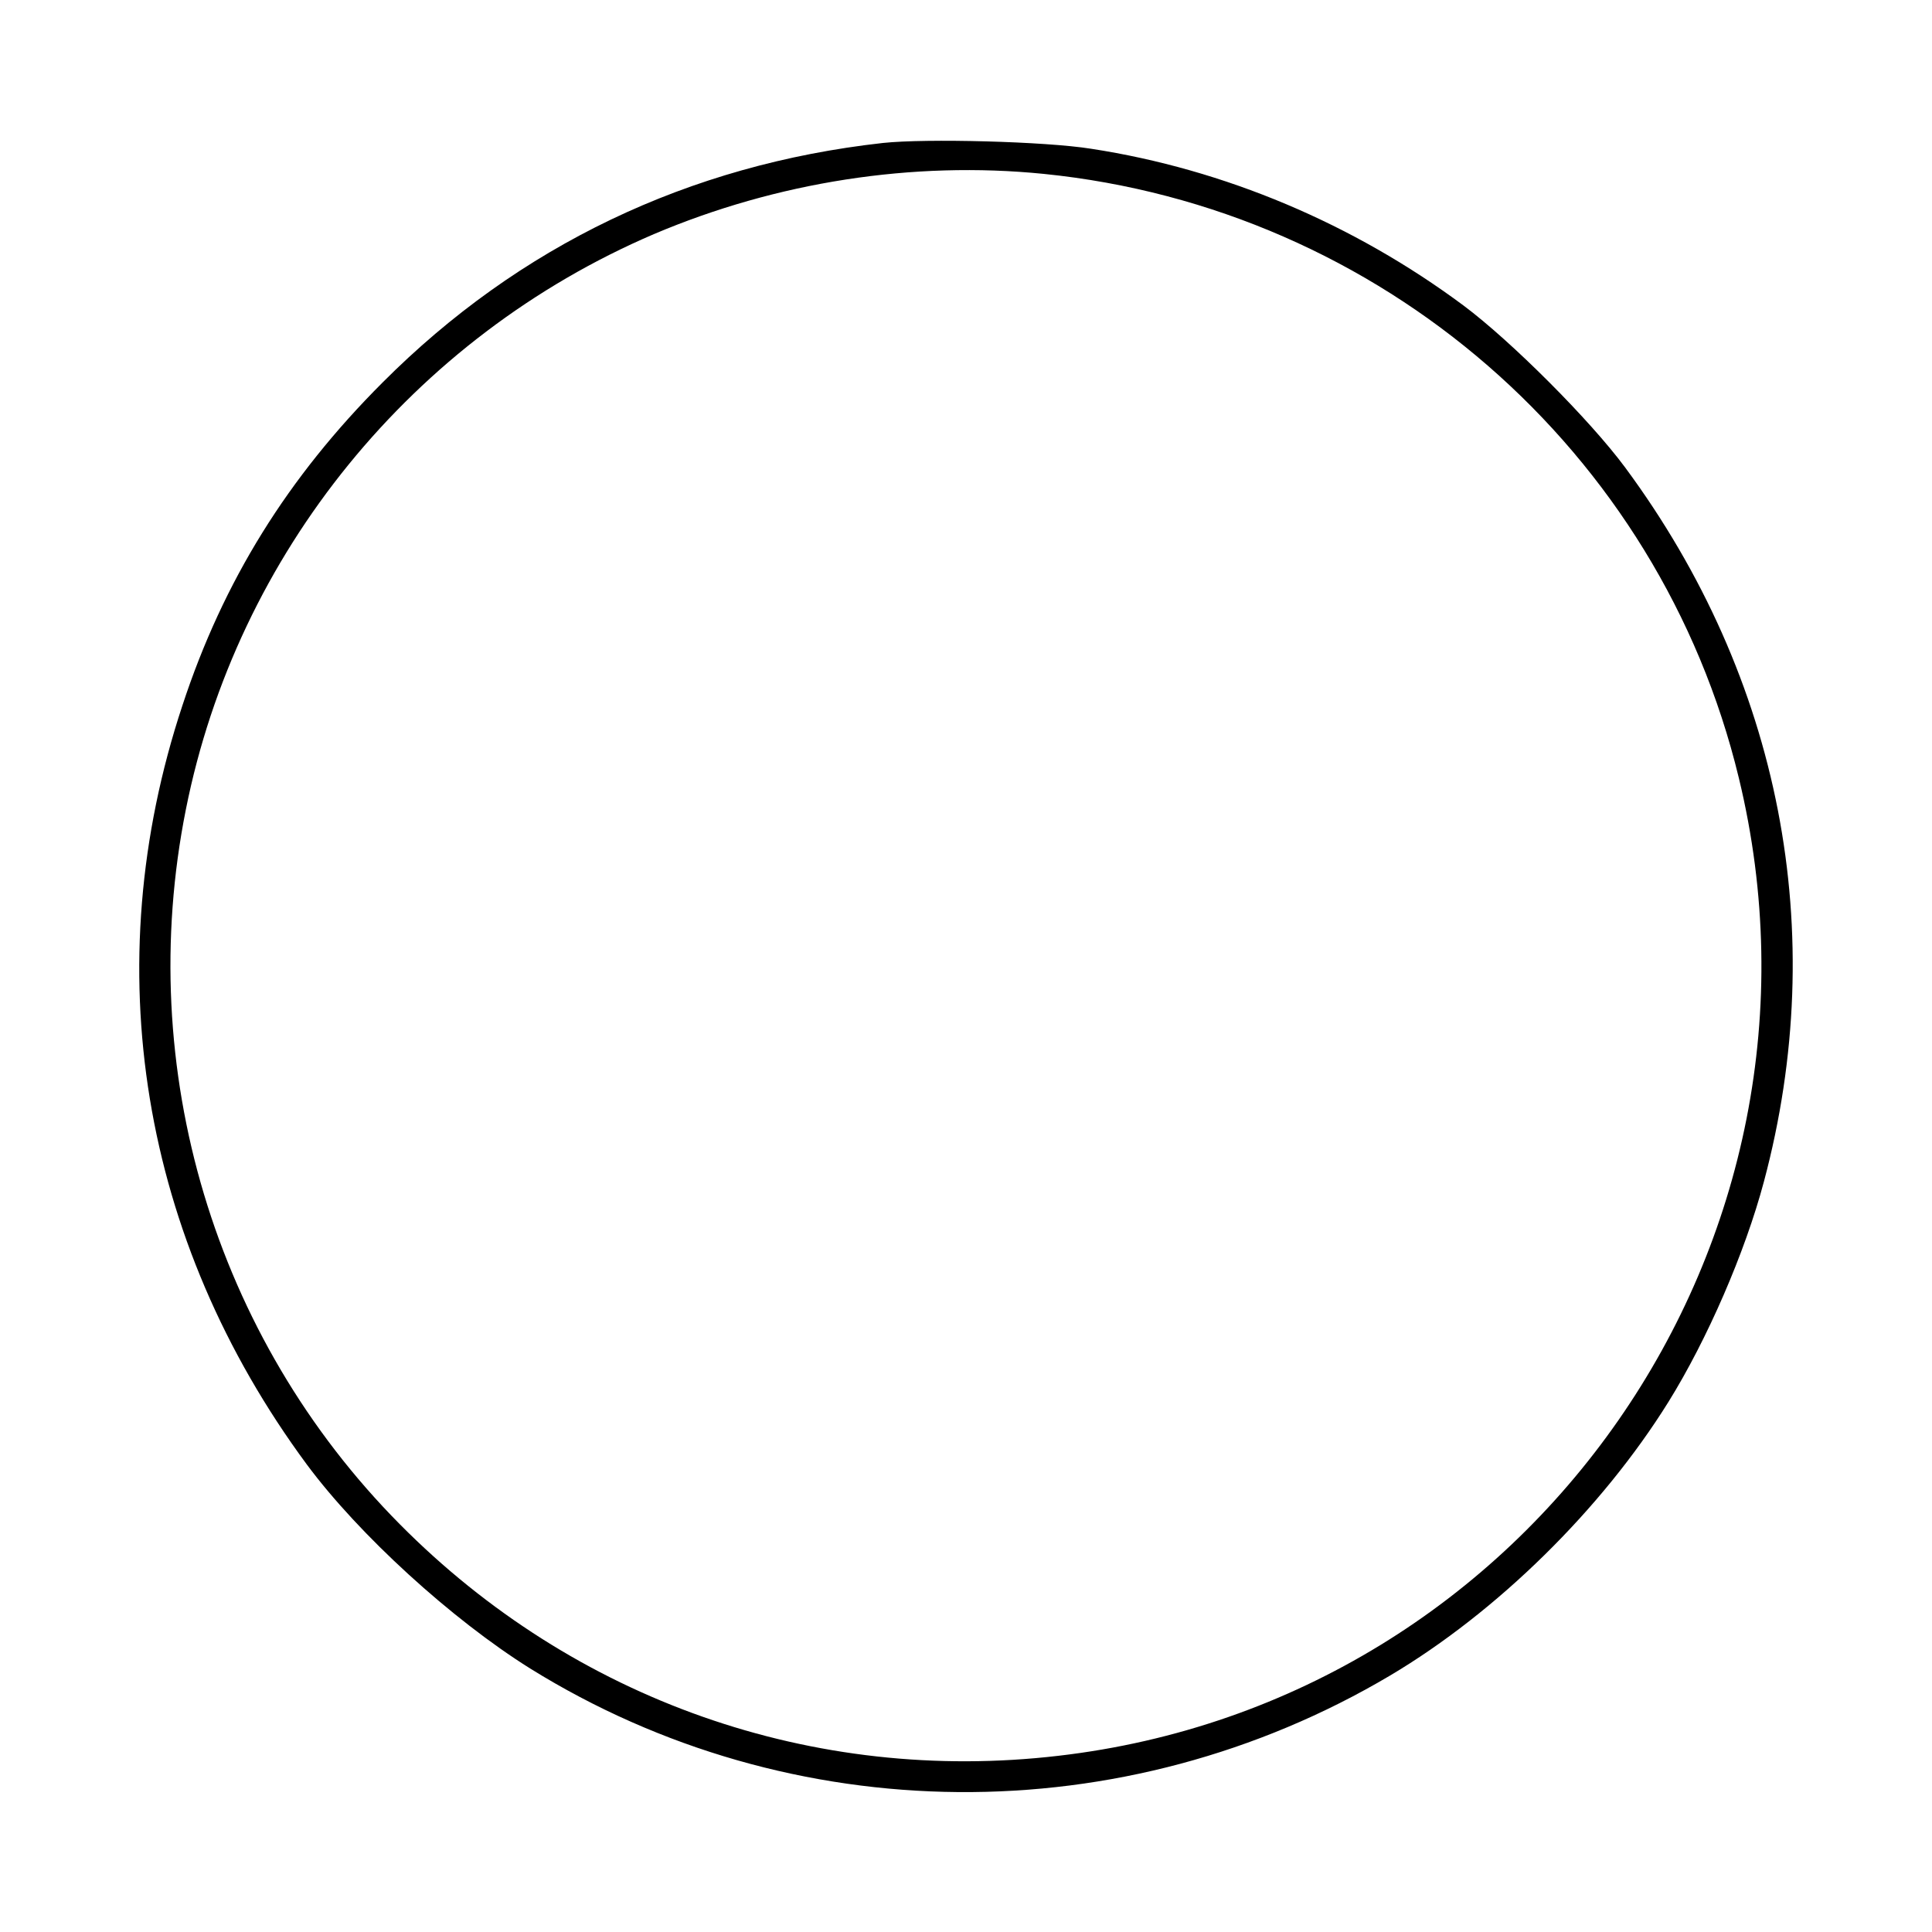
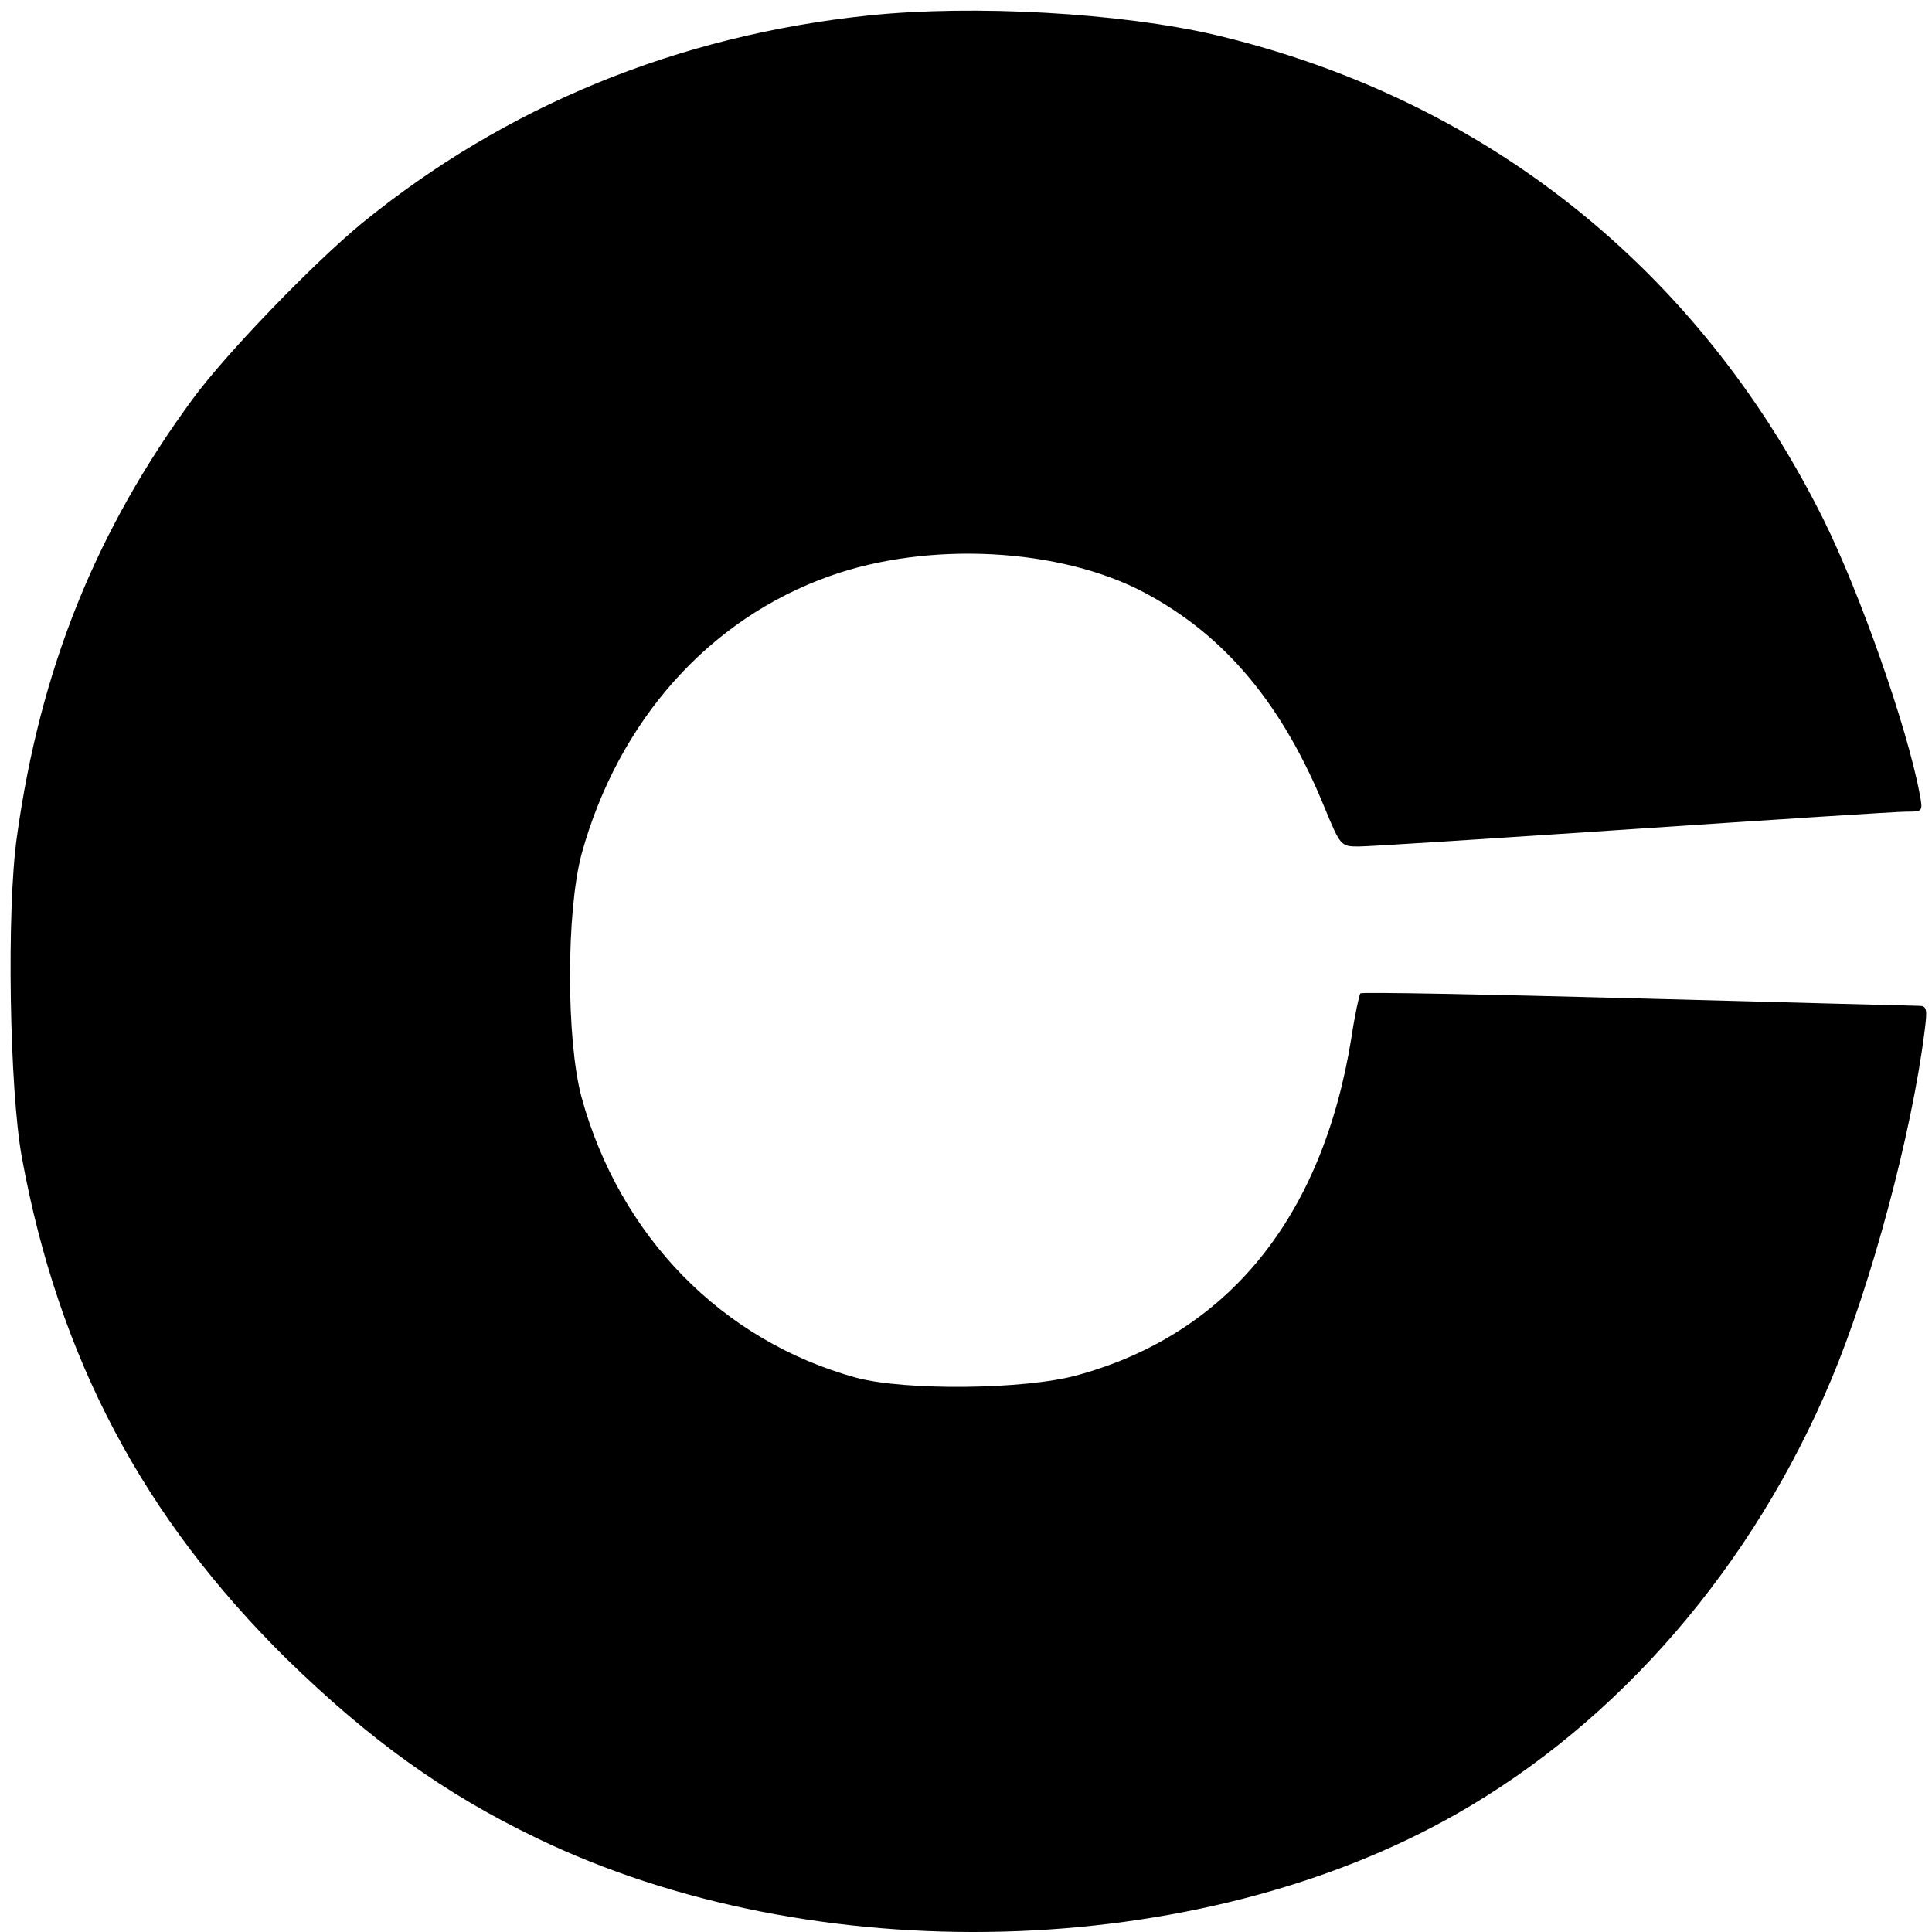
- <svg xmlns="http://www.w3.org/2000/svg" version="1.0" width="500pt" height="500pt" viewBox="0 0 500 500" preserveAspectRatio="xMidYMid meet">
-   <g transform="translate(0,500) scale(0.1,-0.1)" fill="#000000" stroke="none">
-     <path d="M2285 4630 c-503 -56 -942 -266 -1295 -620 -245 -245 -412 -513 -518 -836 -224 -676 -108 -1382 322 -1964 135 -182 375 -401 578 -528 676 -420 1536 -427 2226 -18 276 164 547 430 720 708 100 161 198 386 247 570 172 644 44 1303 -359 1848 -91 123 -295 327 -418 419 -285 212 -619 353 -964 406 -119 19 -427 27 -539 15z m416 -80 c872 -88 1594 -715 1799 -1563 291 -1201 -535 -2389 -1761 -2531 -634 -74 -1253 144 -1704 599 -480 484 -688 1179 -554 1850 132 663 588 1222 1211 1489 318 135 670 190 1009 156z" />
+ <svg xmlns="http://www.w3.org/2000/svg" version="1.0" width="388pt" height="388pt" viewBox="0 0 388 388" preserveAspectRatio="xMidYMid meet">
+   <g transform="translate(0,388) scale(0.1,-0.1)" fill="#000000" stroke="none">
+     <path d="M1745 3849 c-384 -40 -730 -182 -1019 -418 -97 -80 -271 -260 -338 -351 -195 -265 -307 -542 -354 -880 -21 -147 -15 -509 10 -645 74 -403 244 -723 532 -1007 166 -162 316 -270 501 -359 556 -269 1327 -249 1848 48 327 186 595 497 753 873 80 191 161 492 187 698 6 46 5 52 -12 52 -10 0 -265 7 -567 15 -302 8 -551 13 -554 10 -2 -2 -11 -42 -18 -89 -58 -361 -248 -595 -551 -678 -106 -29 -345 -31 -443 -5 -270 74 -475 284 -552 563 -31 115 -31 373 0 489 74 268 256 472 498 558 199 71 464 57 634 -34 161 -86 276 -224 361 -433 31 -75 32 -76 68 -76 20 0 268 16 551 35 283 19 530 35 549 35 33 0 33 0 26 37 -25 133 -120 404 -195 554 -251 501 -679 841 -1220 969 -189 44 -484 61 -695 39z" />
  </g>
</svg>
